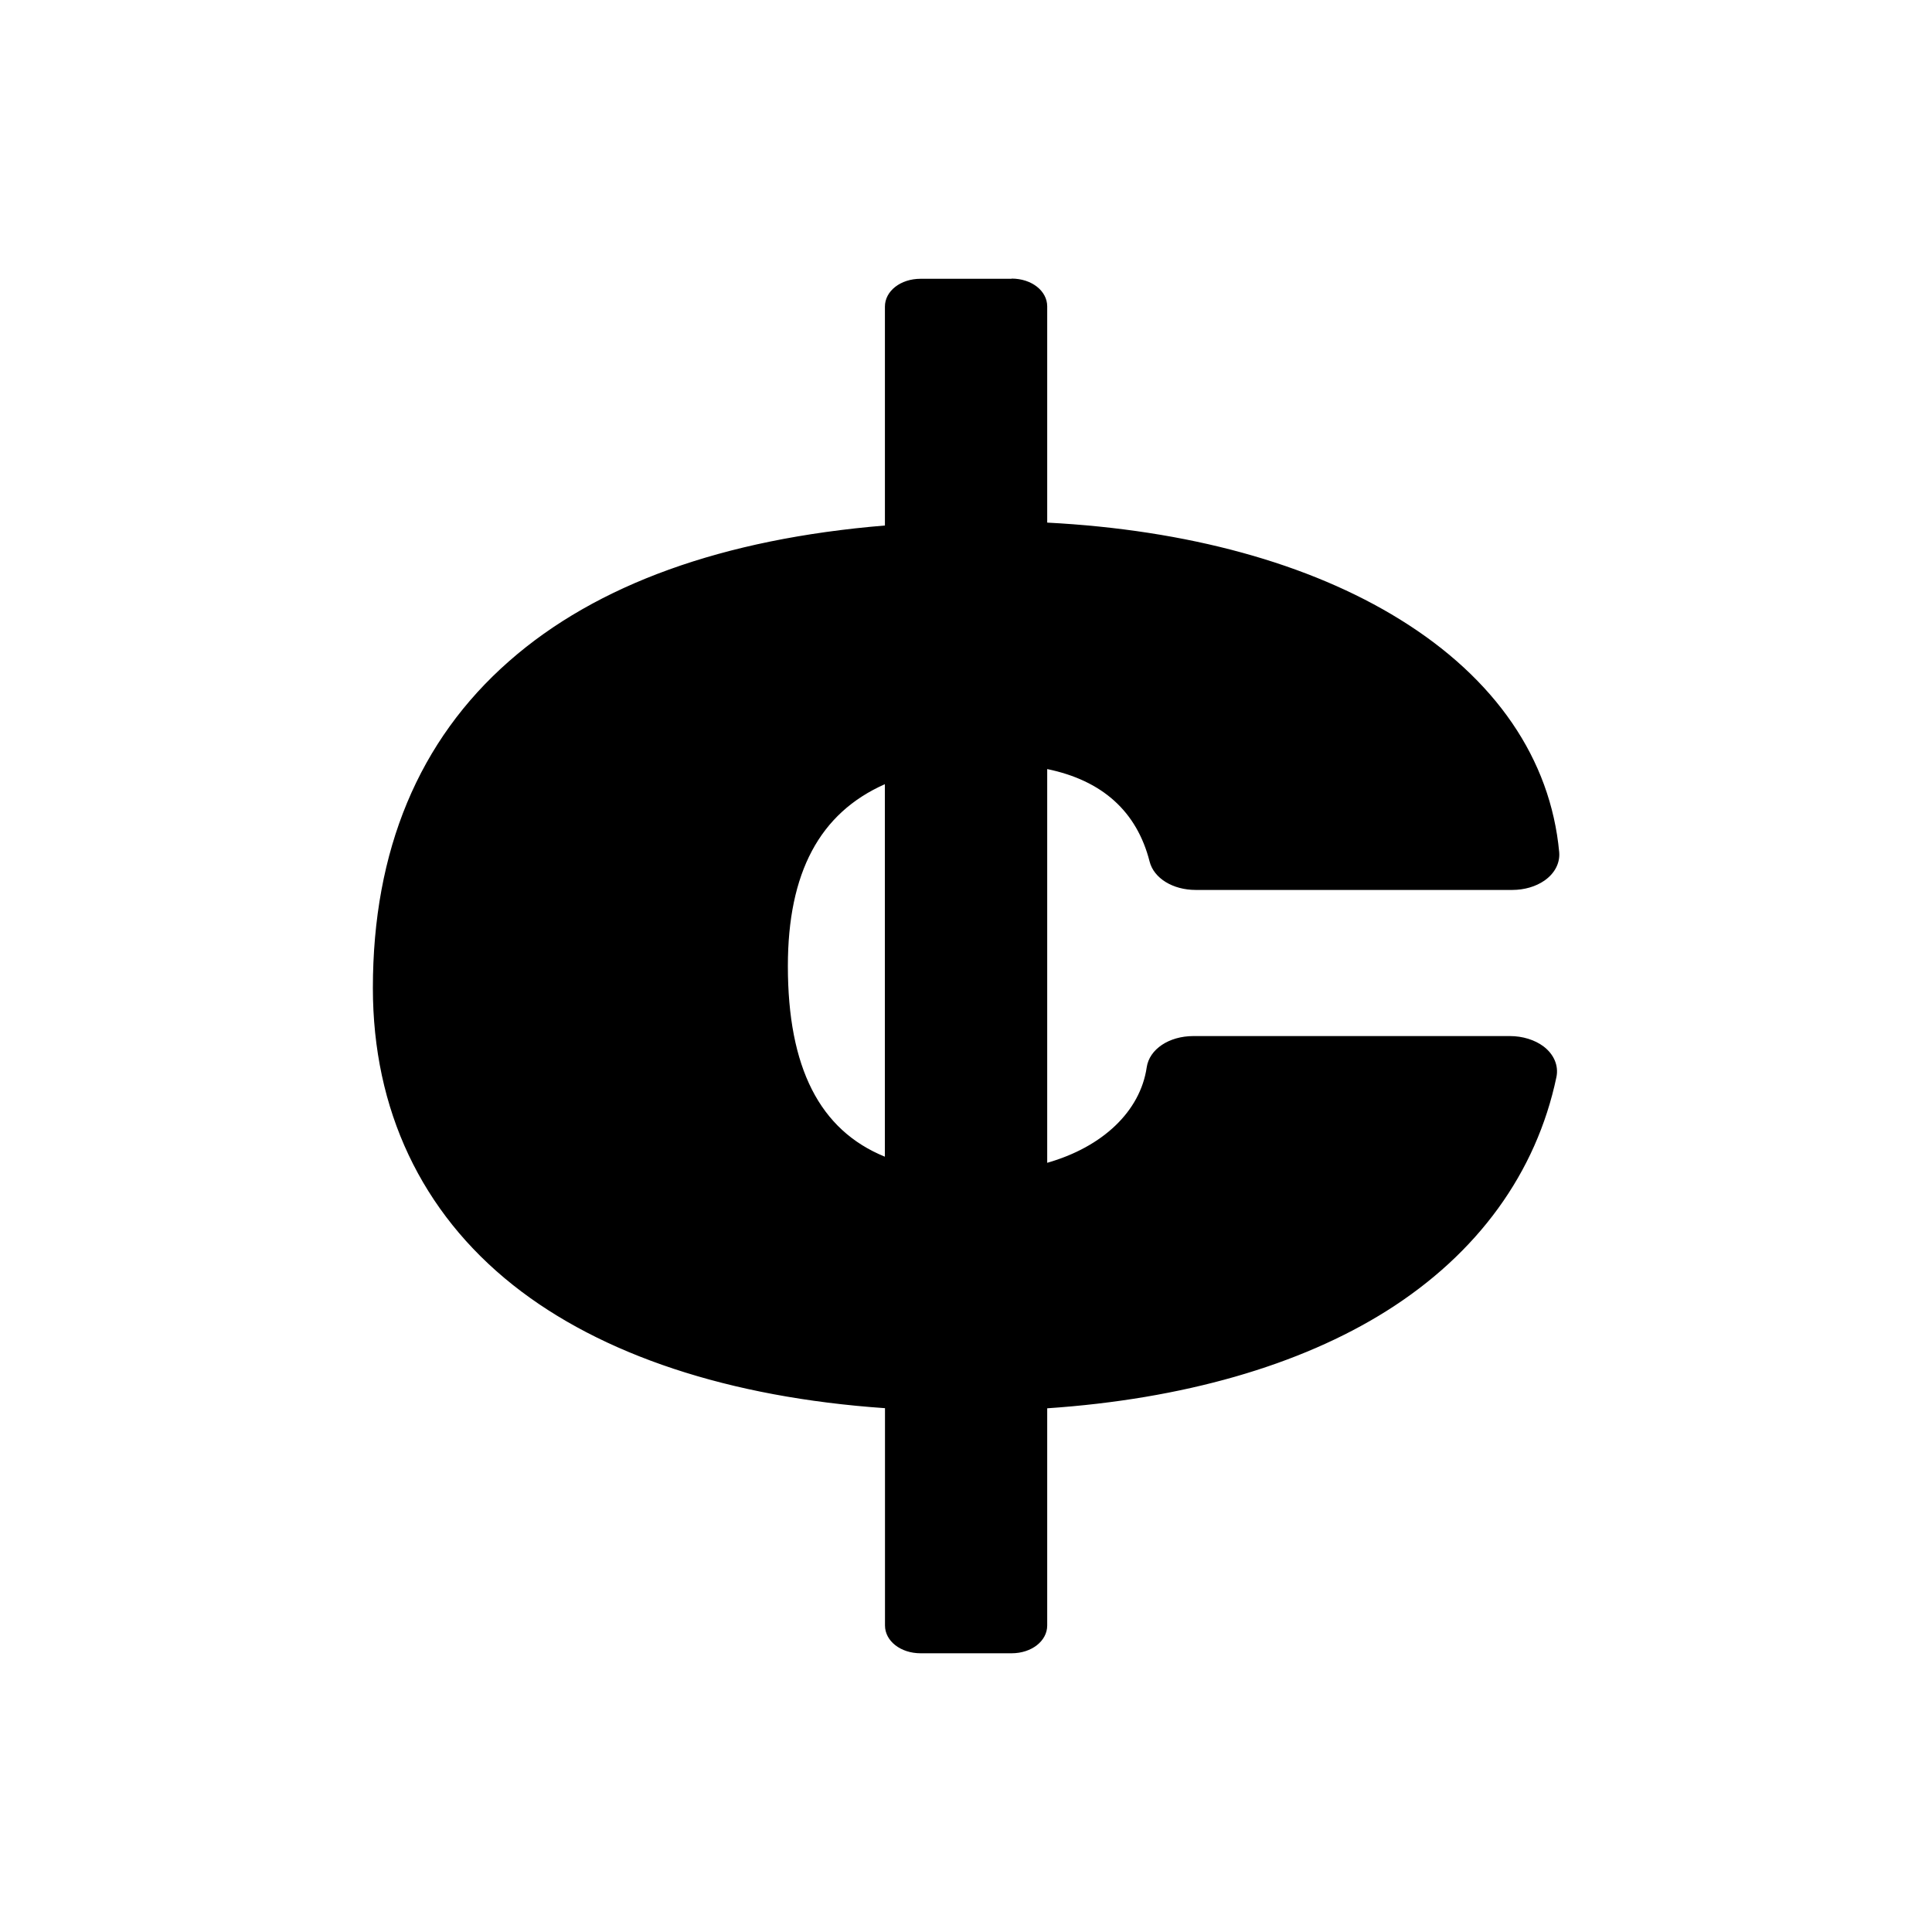
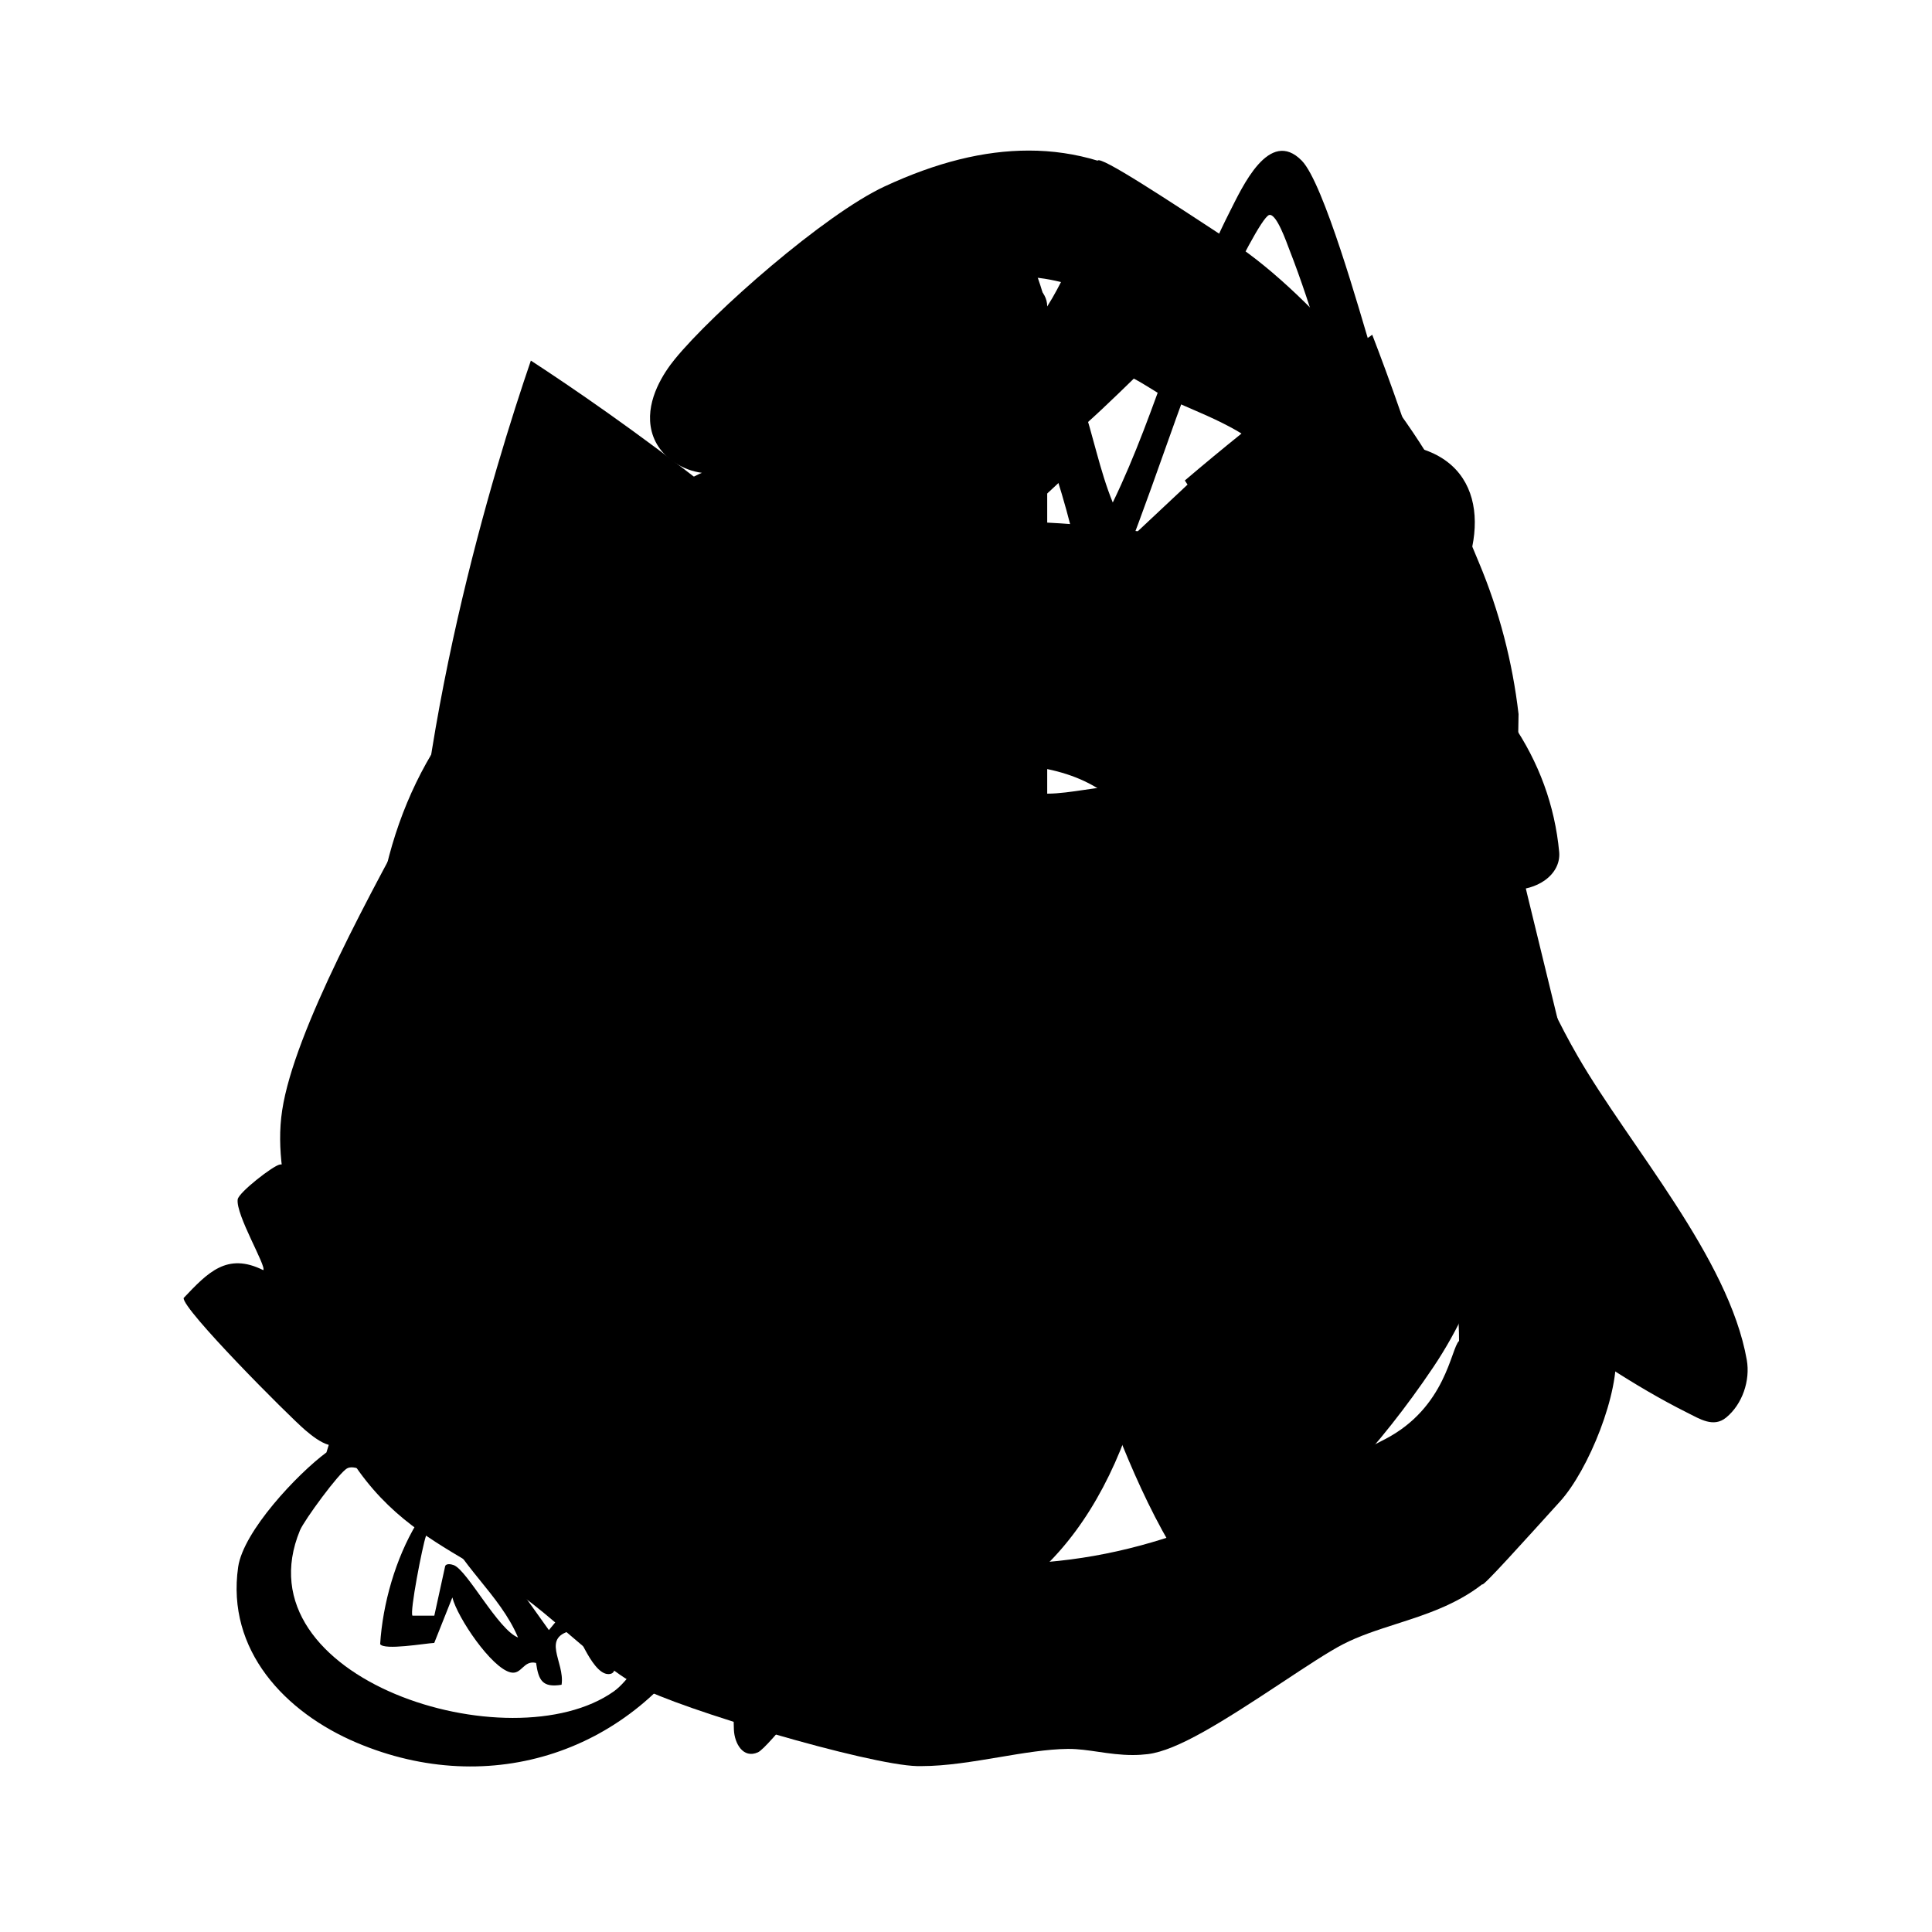
<svg xmlns="http://www.w3.org/2000/svg" id="Capa_1" version="1.1" viewBox="0 0 300 300">
  <defs>
    <style>
      .st0 {
-         display: none;
+         
      }
    </style>
  </defs>
  <path class="st0" d="M127.23,73.23c6.69,5.6,13.59,11.8,20.3,18.49,6.47-6.93,13.15-13.42,19.68-19.33-8.12-11.92-15.41-21.41-19.95-27.1-4.56,5.87-11.9,15.69-20.03,27.95h0Z" />
  <path class="st0" d="M193.68,176.39c1.51,45.52-12.62,67.66-25.22,78.34,17.49-4.25,37.22-17.34,54.09-42.42,30.97-46.02.48-134.57-9.47-160.33-6.46,4.56-17.18,12.47-29.1,22.63l.42.64-27.75,26.02c19.84,21.89,36.12,47.94,37.03,75.12h0Z" />
  <path class="st0" d="M82.43,56c-5.66,16.52-18.53,58.31-18.53,96.56,0,47.66,25.71,91.55,58.52,99.92,14.21,3.63,27.02,1.29,37.02-6.75,14.96-12.03,22.61-36.5,21.53-68.92-.84-25.34-17.76-50.35-37.78-71.27l-33.06-29.32.15-.23c-11.45-9-21.59-15.92-27.85-20h0Z" />
  <g>
    <path d="M142.93,255.73c-2.54,0-4.53-1.46-4.53-3.32v-34.68c-24.37-1.55-44.46-8.11-58.14-18.97-13.99-11.11-21.38-26.79-21.38-45.34,0-41.78,28.23-66.93,79.51-70.9v-34.91c0-1.86,1.99-3.32,4.53-3.32h14.13c2.54,0,4.53,1.46,4.53,3.32v34.52c45.67,2.12,76.83,21.81,79.5,50.31.12,1.32-.55,2.6-1.85,3.51-1.18.82-2.75,1.28-4.43,1.28h-49.16c-3.05,0-5.66-1.54-6.2-3.66-1.5-5.91-5.83-13.28-17.87-15.32v63.64c9.7-2.38,16.34-8.42,17.45-15.98.33-2.28,3.02-4,6.26-4h49.16c1.75,0,3.42.51,4.6,1.39,1.31.99,1.92,2.39,1.63,3.76-6.21,29.54-35.02,47.99-79.1,50.7v34.66c0,1.86-1.99,3.32-4.53,3.32h-14.13ZM138.4,120.28c-11.32,4.36-17.06,14.36-17.06,29.73,0,16.93,5.58,27.1,17.06,31.04v-60.77Z" />
    <path d="M157.07,45.29c1.95,0,3.53,1.04,3.53,2.32v35.47c45.24,1.85,76.86,21.23,79.5,49.44.09.96-.43,1.9-1.43,2.6-1,.7-2.4,1.1-3.86,1.1h-49.15c-2.59,0-4.8-1.23-5.23-2.91-1.69-6.65-6.57-14.43-19.83-16.24v66.06c10.56-2.2,18.19-8.58,19.43-17.09.26-1.78,2.54-3.15,5.27-3.15h49.16c1.53,0,2.99.44,4,1.19,1.01.76,1.46,1.76,1.25,2.76-6.15,29.24-35.44,47.51-79.12,49.96v35.6c0,1.28-1.58,2.32-3.53,2.32h-14.13c-1.95,0-3.53-1.04-3.53-2.32v-35.62c-50.02-2.92-79.51-26.13-79.51-63.37,0-41.79,28.13-66.27,79.51-69.97v-35.84c0-1.28,1.58-2.32,3.53-2.32h14.13M139.4,182.42v-63.56c-12.65,4.24-19.06,14.65-19.06,31.15,0,21.33,8.96,29.45,19.06,32.41M157.07,43.29h-14.13c-3.1,0-5.53,1.9-5.53,4.32v33.99c-25.16,2.08-44.79,9.15-58.34,21.05-14.05,12.32-21.17,29.41-21.17,50.77,0,18.87,7.52,34.82,21.76,46.12,13.66,10.85,33.6,17.45,57.76,19.12v33.74c0,2.42,2.43,4.32,5.53,4.32h14.13c3.1,0,5.53-1.9,5.53-4.32v-33.72c21.02-1.42,39.21-6.63,52.7-15.12,14.13-8.89,23.25-21.45,26.37-36.31.37-1.76-.38-3.54-2.01-4.77-1.35-1.01-3.24-1.6-5.2-1.6h-49.16c-3.79,0-6.84,2.04-7.25,4.86-1,6.82-6.83,12.36-15.45,14.82v-61.14c8.58,1.77,13.92,6.6,15.9,14.36.66,2.6,3.61,4.41,7.16,4.41h49.15c1.88,0,3.66-.52,5.01-1.46,1.6-1.12,2.43-2.73,2.28-4.42-1.35-14.46-9.9-26.95-24.72-36.12-14.08-8.72-32.99-13.91-54.78-15.04v-33.57c0-2.42-2.43-4.32-5.53-4.32h0ZM137.4,179.61c-10.13-4.12-15.06-13.84-15.06-29.6,0-14.49,4.93-23.76,15.06-28.24v57.84h0Z" />
  </g>
  <g class="st0">
    <path d="M226.56,79.95c-5.81-13.91-22.49-34-35.1-42.26-10.13-6.64-20.66-13.59-21.02-12.74-3.42-1.04-7-1.57-10.68-1.57-7,0-14.32,1.82-22.38,5.56-9.35,4.34-26.68,19.58-32.61,26.85-1.67,2.05-4.38,6.13-3.74,10.39.35,2.31,1.63,4.26,3.71,5.63,1.32.87,2.74,1.41,4.25,1.61-.13.05-.25.11-.38.16-4.75,2.16-8.88,7.09-12.88,11.87-1.78,2.13-3.46,4.14-4.98,5.61-1.21,1.17-3.24,2.8-5.38,4.53-4.63,3.73-9.43,7.59-11.48,10.91-1,1.63-1.41,3.22-1.73,4.49-.21.82-.39,1.52-.67,2.07-1.39,2.63-3.11,5.77-5.11,9.4-8.73,15.88-20.68,37.63-22.56,49.92-.94,6.11.37,12.05,1.64,17.79.51,2.31.99,4.49,1.3,6.6.41,2.72.62,5.14.83,7.48.61,6.87,1.14,12.8,6.07,21.05,5.5,9.2,12.12,13.13,19.14,17.29,2.61,1.55,5.3,3.14,8.04,5.08,2.34,1.65,4.65,3.64,7.1,5.74,3.57,3.06,7.25,6.22,11.19,8.43,6.17,3.46,35.71,12.23,43.3,12.4.22,0,.45,0,.67,0,3.82,0,8.02-.71,12.08-1.39,3.66-.62,7.45-1.25,10.61-1.28h.16c1.51,0,3,.22,4.58.45,1.7.25,3.46.5,5.36.5.81,0,1.58-.05,2.34-.14,4.59-.57,11.53-4.97,20.85-11.13,3.69-2.44,7.18-4.75,9.42-5.91,2.57-1.33,5.39-2.23,8.37-3.19,4.43-1.42,9.23-2.97,13.3-6.15-.06.6,6.6-6.82,12.06-12.84,4.44-4.88,9.34-16.98,8.64-23.54l-2.29-21.54c-.28-2.67-.75-5.33-1.38-7.94l-10.02-41.12c-.76-3.11-1.32-6.26-1.69-9.43l.31-18.71c-.94-8.09-3-16.01-6.15-23.52l-3.1-7.43ZM157.87,42.95c2.36,0,4.64.28,6.88.85-1.74,3.37-3.65,6.62-6.48,8.41-.54.34-.73.34-1.41.35-.72,0-1.81.01-3.02.55-1.16.52-2.29,1.06-3.4,1.62.02-.31.02-.63,0-.96-.21-2.64-1.86-4.98-5.06-7.18-.44-.3-.95-.5-1.48-.57l-.31-.04c4.57-1.78,9.39-3.03,14.29-3.03ZM226.56,208.22c-1.28,1.15-1.98,10.34-11.52,15.27-23.98,12.38-38.61,19.39-60.41,19.39-5.91,0-12.24-.51-19.34-1.57-19.23-2.86-41.65-17.81-54.53-36.36-6.41-9.23-13.36-23.47-10.09-38.91,4.36-20.54,29.45-54.11,46.17-66.16.32-.23.55-.37.72-.46.07.05.13.11.19.16.9.76,2.4,2.03,4.82,2.03,1.79,0,3.64-.7,5.81-2.19,4.79-3.29,7.17-7.12,9.47-10.82,2.68-4.31,4.99-8.03,11.14-11.1.24-.12.85-.2,1.38-.26,1.01-.13,2.27-.29,3.52-.92,8.68-4.42,15.54-11.08,22.17-17.53.84.43,1.99,1.14,2.7,1.58,1.09.68,2.12,1.32,3.02,1.72,1.47.65,2.92,1.27,4.34,1.89,14.88,6.44,11.77,9.12,18.67,24.84,1.2,2.74,4.8,13.25,5.49,16.7,1.31,6.53-.67,6.92,3.91,33.67,0,0,6.19,28.12,6.21,28.31.26,3.44,2.99,12.94,4.43,22.14,1.82,11.67,1.73,18.59,1.73,18.59ZM228.96-23.56c-.96.89-1.89,1.8-2.79,2.73" />
    <path d="M188.38,128.35c-8.33-5.51-9.46-5.8-9.83-5.9-1.12-.29-2.34-.44-3.74-.44-2.08,0-4.26.32-6.37.63-1.98.29-4.03.6-5.83.6-.49,0-.94-.02-1.36-.07-.98-5.12-.39-10.54,1.76-16.17.78-2.03.72-3.72-.17-5.02-.74-1.07-1.92-1.68-3.24-1.68-.73,0-1.47.19-2.26.57-4.74,2.33-6.06,9.99-7.3,19.75-.23,1.85-.54,4.29-.81,5.36-.77.52-2.21,1.23-3.36,1.55-.14-.75-.39-1.59-.89-2.38-.53-.83-1.24-1.34-1.85-1.69.02-.08.05-.15.07-.22.44-1.42,1.1-3.57-.28-5.45-.48-.65-1.6-1.74-3.68-1.74-.15,0-.31,0-.48.02-.44.03-.87.15-1.27.34-2.97,1.45-3.79,4.46-4.34,6.45-.13.47-.31,1.14-.45,1.45-.99.73-3.41,1.76-5.56,2.68-3.53,1.5-7.52,3.2-10.21,5.44-3.08,2.57-12.71,12.43-15.24,15.38-3.58,4.17-2.75,7.76-1.94,9.53,2.12,4.61,8.55,7.02,13.82,7.02,1.26,0,2.42-.14,3.46-.42.07-.02.15-.04.22-.06-.6,1.49-1.24,3.02-1.81,4.39-4.69,11.31-7.72,19.02-7.09,23.03.21,1.37.71,2.51,1.52,3.51,1.52,1.87,4.32,2.4,11.93,3.44,1.57.22,3.47.48,5.01.74-.75,6.41-.6,17.74,1.6,21.2.86,1.36,2.2,2.14,3.66,2.14h0c.93,0,1.83-.38,2.48-1.05l.15-.16c2.17-2.22,3.42-3.74,3.78-5.4.66-3.07.4-6.9.14-10.6-.12-1.78-.25-3.61-.26-5.25h1.04v10.79c0,2.73,3.88,5.11,4.84,5.38.48.13.97.2,1.46.2,5.68,0,7.15-7.91,8-13.84,1.24,0,2.64.03,4.15.07,1.76.04,3.75.08,5.75.08,8.39,0,17.41-.72,20.67-6.08,3.21-5.27-3.11-22.43-6.35-30.39,6.42-2.42,9.16-8.85,11.44-14.2,1.03-2.42,2-4.71,3.22-6.62.36-.56.97-1.16,1.61-1.79,1.27-1.25,2.86-2.81,3.64-5.2.14-.44.2-.91.16-1.37-.14-1.67-.2-2.36-9.63-8.6ZM131.59,143.36c-.23-.03-.47-.04-.72-.04-3.47,0-7.14,2.65-11.23,5.84-.2.15-.4.32-.61.48l-.44-.28,6.77-8.58,3.95-.84,2.32,2.78-.05.65ZM141.27,185.77l-1.59-.18,2.95-39.79c1.67-.12,3.21-.59,4.63-1.13l-5.99,41.1ZM156.16,188.3l1.29-18.67s.03.1.05.15c.57,1.63,1.17,3.25,1.77,4.86,1.88,5.09,3.68,9.95,4.63,15l-7.74-1.34ZM178.07,145.53c-.71,1.07-1.47,2.22-2.08,3.5-.97-.76-2.44-2.12-4.62-4.5-1.43-1.55-2.02-2.2-3.22-2.48-.65-.15-1.32-.23-1.99-.23-2.39,0-4.52.98-6.38,2.14l.26-3.93c1.05-.2,2.09-.47,3.1-.74,1.5-.4,3.05-.8,4.16-.8.18,0,.35.01.49.03.89.14,3.37,1.75,5.02,2.82,1.91,1.24,3.86,2.51,5.79,3.41-.17.26-.34.52-.52.79Z" />
  </g>
  <g id="pHQINd.tif" class="st0">
    <g>
      <path d="M216.61,68.92c13.91,1.2,14.92,13.48,8.9,23.95-.8,1.39-2.91,3.22-3.42,4.48-1.95,4.81,3.21,13.75,3.24,19.06l4.2,2.04c.98,2.85-4.14,3.01-3.25,6.57.4,1.62,4.55,6.99,5.65,9.65,4.27,10.35,7.3,19.36,13.05,29.32,8.1,14.03,23.46,31.29,26.26,47.18.56,3.19-.68,6.88-3.21,8.95-1.96,1.61-4.09.21-6.08-.78-16.48-8.26-30.83-21.2-46.55-30.84-1.18-.73-7.64-5.09-8.42-4.28l.02,21.21-1.72,28.22c-1.64,6.03-1.08,13.81-2.37,19.66-.2.91-3.04,5.4-3.85,5.8-2.13,1.03-4.65-4.05-5.91-5.4-4.62-4.99-7.91-7.81-11.48-13.94-6.52-11.22-10.5-23.7-15.08-35.76-6.53,7.94-11.18,17.45-16.88,26.06-6.03,9.11-12.87,18.69-19.59,27.3-1.84,2.35-10.79,14-12.43,14.73-2.3,1.03-3.64-1.39-3.73-3.5-.24-5.6.74-11.91.87-17.48.03-1.14-.59-2.18-.56-3.33.04-1.76.96-3.5.61-5.36l-5.19,10.34c-11.4,19.27-33.52,26.65-54.32,17.83-11.09-4.7-20.25-14.34-18.39-27.27.8-5.55,9.18-14.44,13.71-17.8l.36-1.17c-1.29-.36-2.64-1.43-3.65-2.29-2.64-2.26-19.16-18.85-18.88-20.52,3.73-3.93,6.72-7.14,12.36-4.32.55-.55-4.3-8.6-3.97-10.99.15-1.08,5.53-5.26,6.54-5.41,5.3-.79,24.1,18.81,25.1,17.53l-3.73-16.68c.12-.86,5.94-5.34,6.86-5.35,2.02-.02,2.94,5.25,3.74,6.99,2.73,5.9,5.86,11.74,9.24,17.3,15.53-22.37,33.38-43,49.43-64.95l-33.03.02-3.95-.62c-4.43-.2-19.41.13-22.36-2.52-.33-.3-.57-.54-.45-1.02l4.45-8,36.02-22.45c-.15-2.98.55-4.97,1.72-7.61,3.4-7.71,9.97-16.07,17.65-19.78,4.41-10.47,9.39-29.09,17.73-36.93,7.49-7.04,10.72,12.27,12.29,16.58,1.05,2.87,2.83,6.12,3.85,9.14,1.75,5.15,2.73,10.52,4.78,15.55,6.97-14.37,10.95-30.96,18.15-45.12,1.93-3.79,6.13-13.16,11.21-7.95,3.38,3.46,9.02,23.54,10.77,29.34,1.44,4.8,2.74,9.73,3.7,14.66ZM209.23,68.4c-2.51-9.76-5.36-20.3-9.03-29.67-.41-1.05-1.97-5.6-3.11-5.35-1.09.24-5.31,8.78-6.04,10.35-6.24,13.54-10.8,28.82-16.28,42.75,10.16-8.04,20.91-17.11,34.46-18.08ZM153.86,45.24c-1.06-.22-1.36.54-1.92,1.17-6.19,7.05-9.76,18.48-13.32,27.07,10.57-.74,19.35,6.11,28.24,10.74-3.08-13.41-8.66-25.98-13-38.98ZM142.06,128.23c.15.09,1.11-.59,1.8-.42.72.18,4.19,3.3,5.57,4.07,16.46,9.27,48.93,3.57,64.49-5.97,1.29-.79,5.36-3.37,5.44-4.65.23-3.84-4.85-11.93-3.92-16.7-12.12,10.48-29.82,14.7-45.01,8.58-11.98-4.82-13-9.28-28.07-6.26-7.71,1.55-14.7,7.07-22.57,2.67-1.22-.68-1.81-2.39-3.45-2.2l-26.86,18.1c3.28.35,6.59.69,9.88.82,10.64.42,22.07.58,32.79.34,2.34-.05,7.1-1.57,9.08-.07.55.42.71,1.6.85,1.68ZM118.84,189.86l-20.33,14.97c7.16,1.26,13.68,5.56,16.95,12.14l3.38-27.11ZM54.44,200.03c-.76.78,3.91,4.98,4.23,5.65,2.01,4.26-6.47,7.07-6.48,7.62l7.28,5.68c2.86-1.68,18.8-7.23,19.21-9.71l-1.94-2.43c-4.15,4.95-7.42,2.86-12.32.43l-9.99-7.23ZM104.52,217.74c-13.33-13.02-25.96,1.67-38.22,6.85-2.82,1.19-6.93,2.63-9.88,3.43-.74.2-1.64-.46-2.5-.02-1.24.62-6.7,8.08-7.34,9.63-9.57,23.11,32.75,36.33,48.73,25.01,4.45-3.15,11.04-17.03,12.64-22.38,2.47-8.24,3.24-16.01-3.43-22.52Z" />
      <path d="M90.6,237.88c.89,3.49,4.48,5.53,3.14,9.63-.34,1.03-1.84,2.07-1.88,2.51-.02.31,2.39,4.1,2.84,5.5.31.95,1.54,4.03.12,4.39-2.65.68-5.13-6.71-5.66-6.8-5.4,1.02-1.4,4.9-1.96,8.5-2.98.48-3.57-.69-3.96-3.39-1.98-.48-2.21,1.87-3.95,1.47-2.96-.68-8.24-8.46-9.05-11.64l-2.81,7.06c-1.46.08-7.77,1.18-8.4.19.39-6.26,2.39-13.29,5.67-18.74.48-.79,1.92-1.85,1.98-2.35.1-.93-1.76-4.23-.94-5.95,2.17-.57,2.31,2.31,3.96,3.14,1.04.52,3.65-2.03,4.45-2.97l-1.06-5.26c2.28-.3,3.11,2.23,4.79,3.26,2.59-.88,7.69-5.03,10.12-4.94.97.04,12.51,3.92,13.08,4.47,1.03,1,.93,1.56.57,2.87-.18.64-4.09,7.52-4.52,7.93-1.96,1.86-4.05.92-6.53,1.1ZM96.74,234.99l2.32-4.74-13.93-4.68-5.77,3.55,3.9,6.5,3.17-3.31,10.31,2.68ZM75.63,231.11c-1.12,1.07-4.05,1.68-3.59,3.53l13.19,18.48,2.5-3.02-12.1-18.99ZM68.56,236.19c-1.44-.16-2.03,1.23-2.43,2.36-.52,1.45-2.55,11.86-2.08,12.33h3.39s1.66-7.58,1.66-7.58c.07-.6.98-.42,1.38-.26,2.12.85,6.86,10.01,9.96,11.23-2.83-6.74-9.28-11.31-11.87-18.08Z" />
    </g>
  </g>
</svg>
